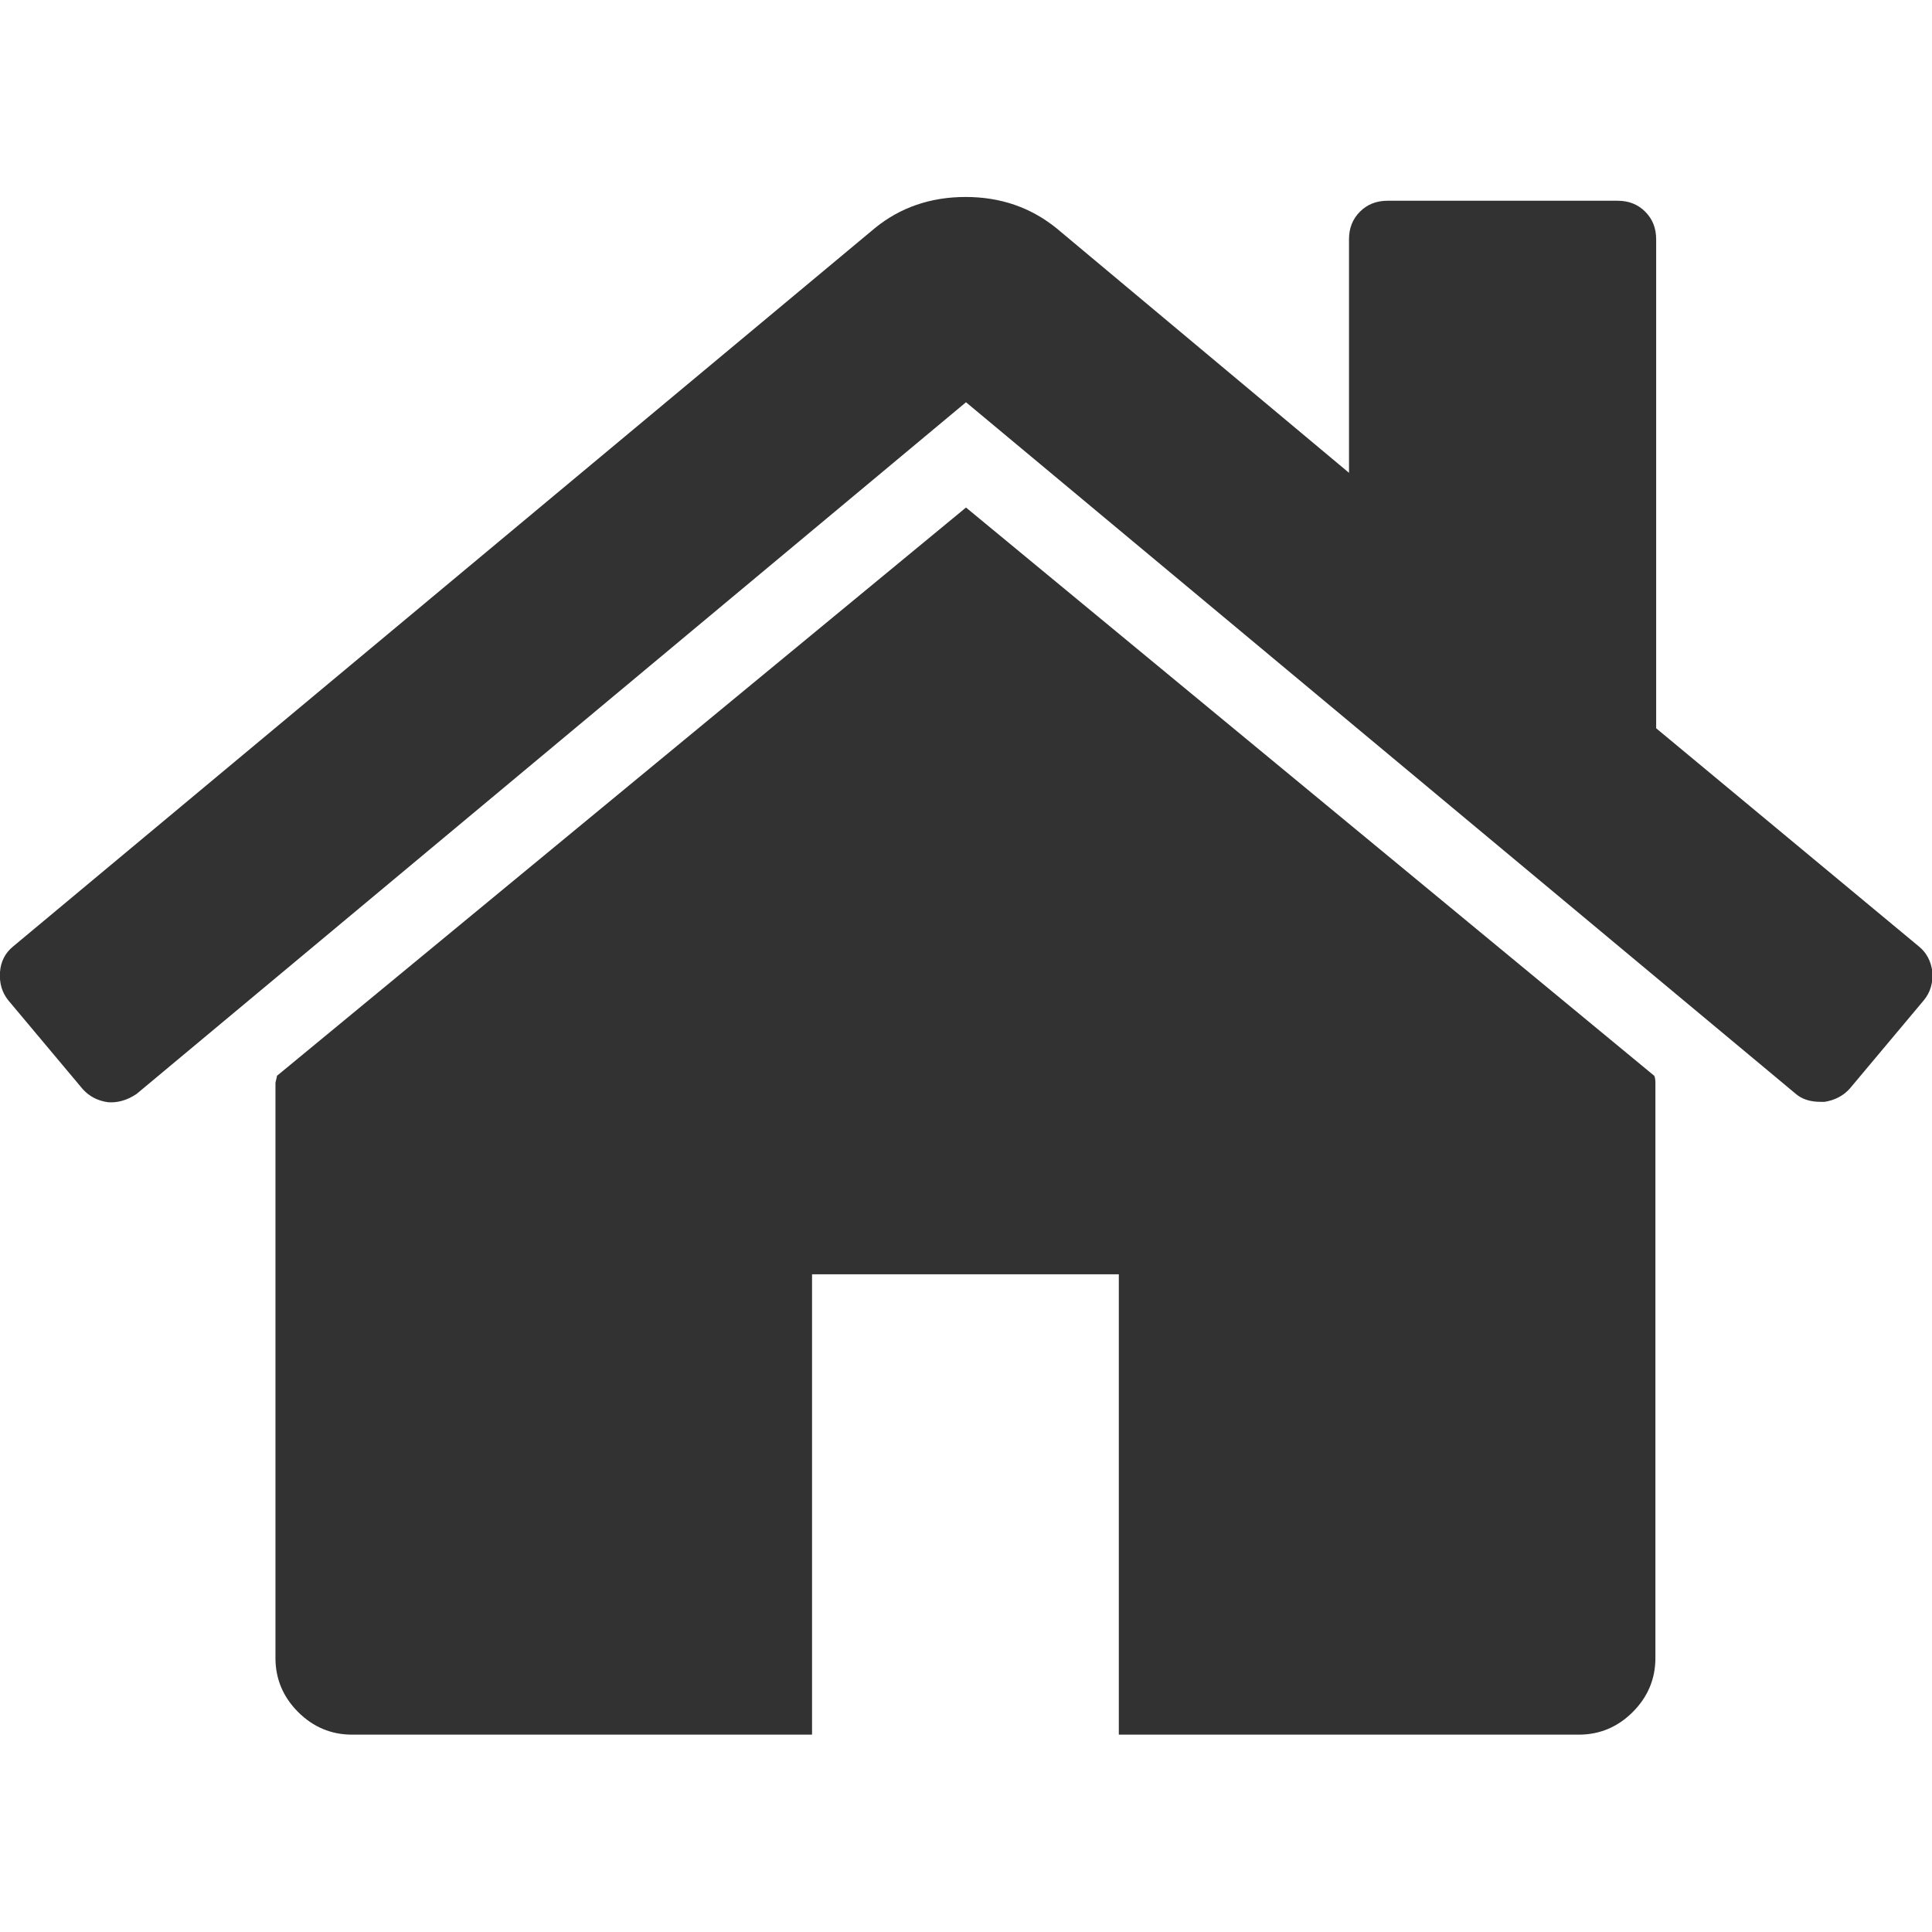
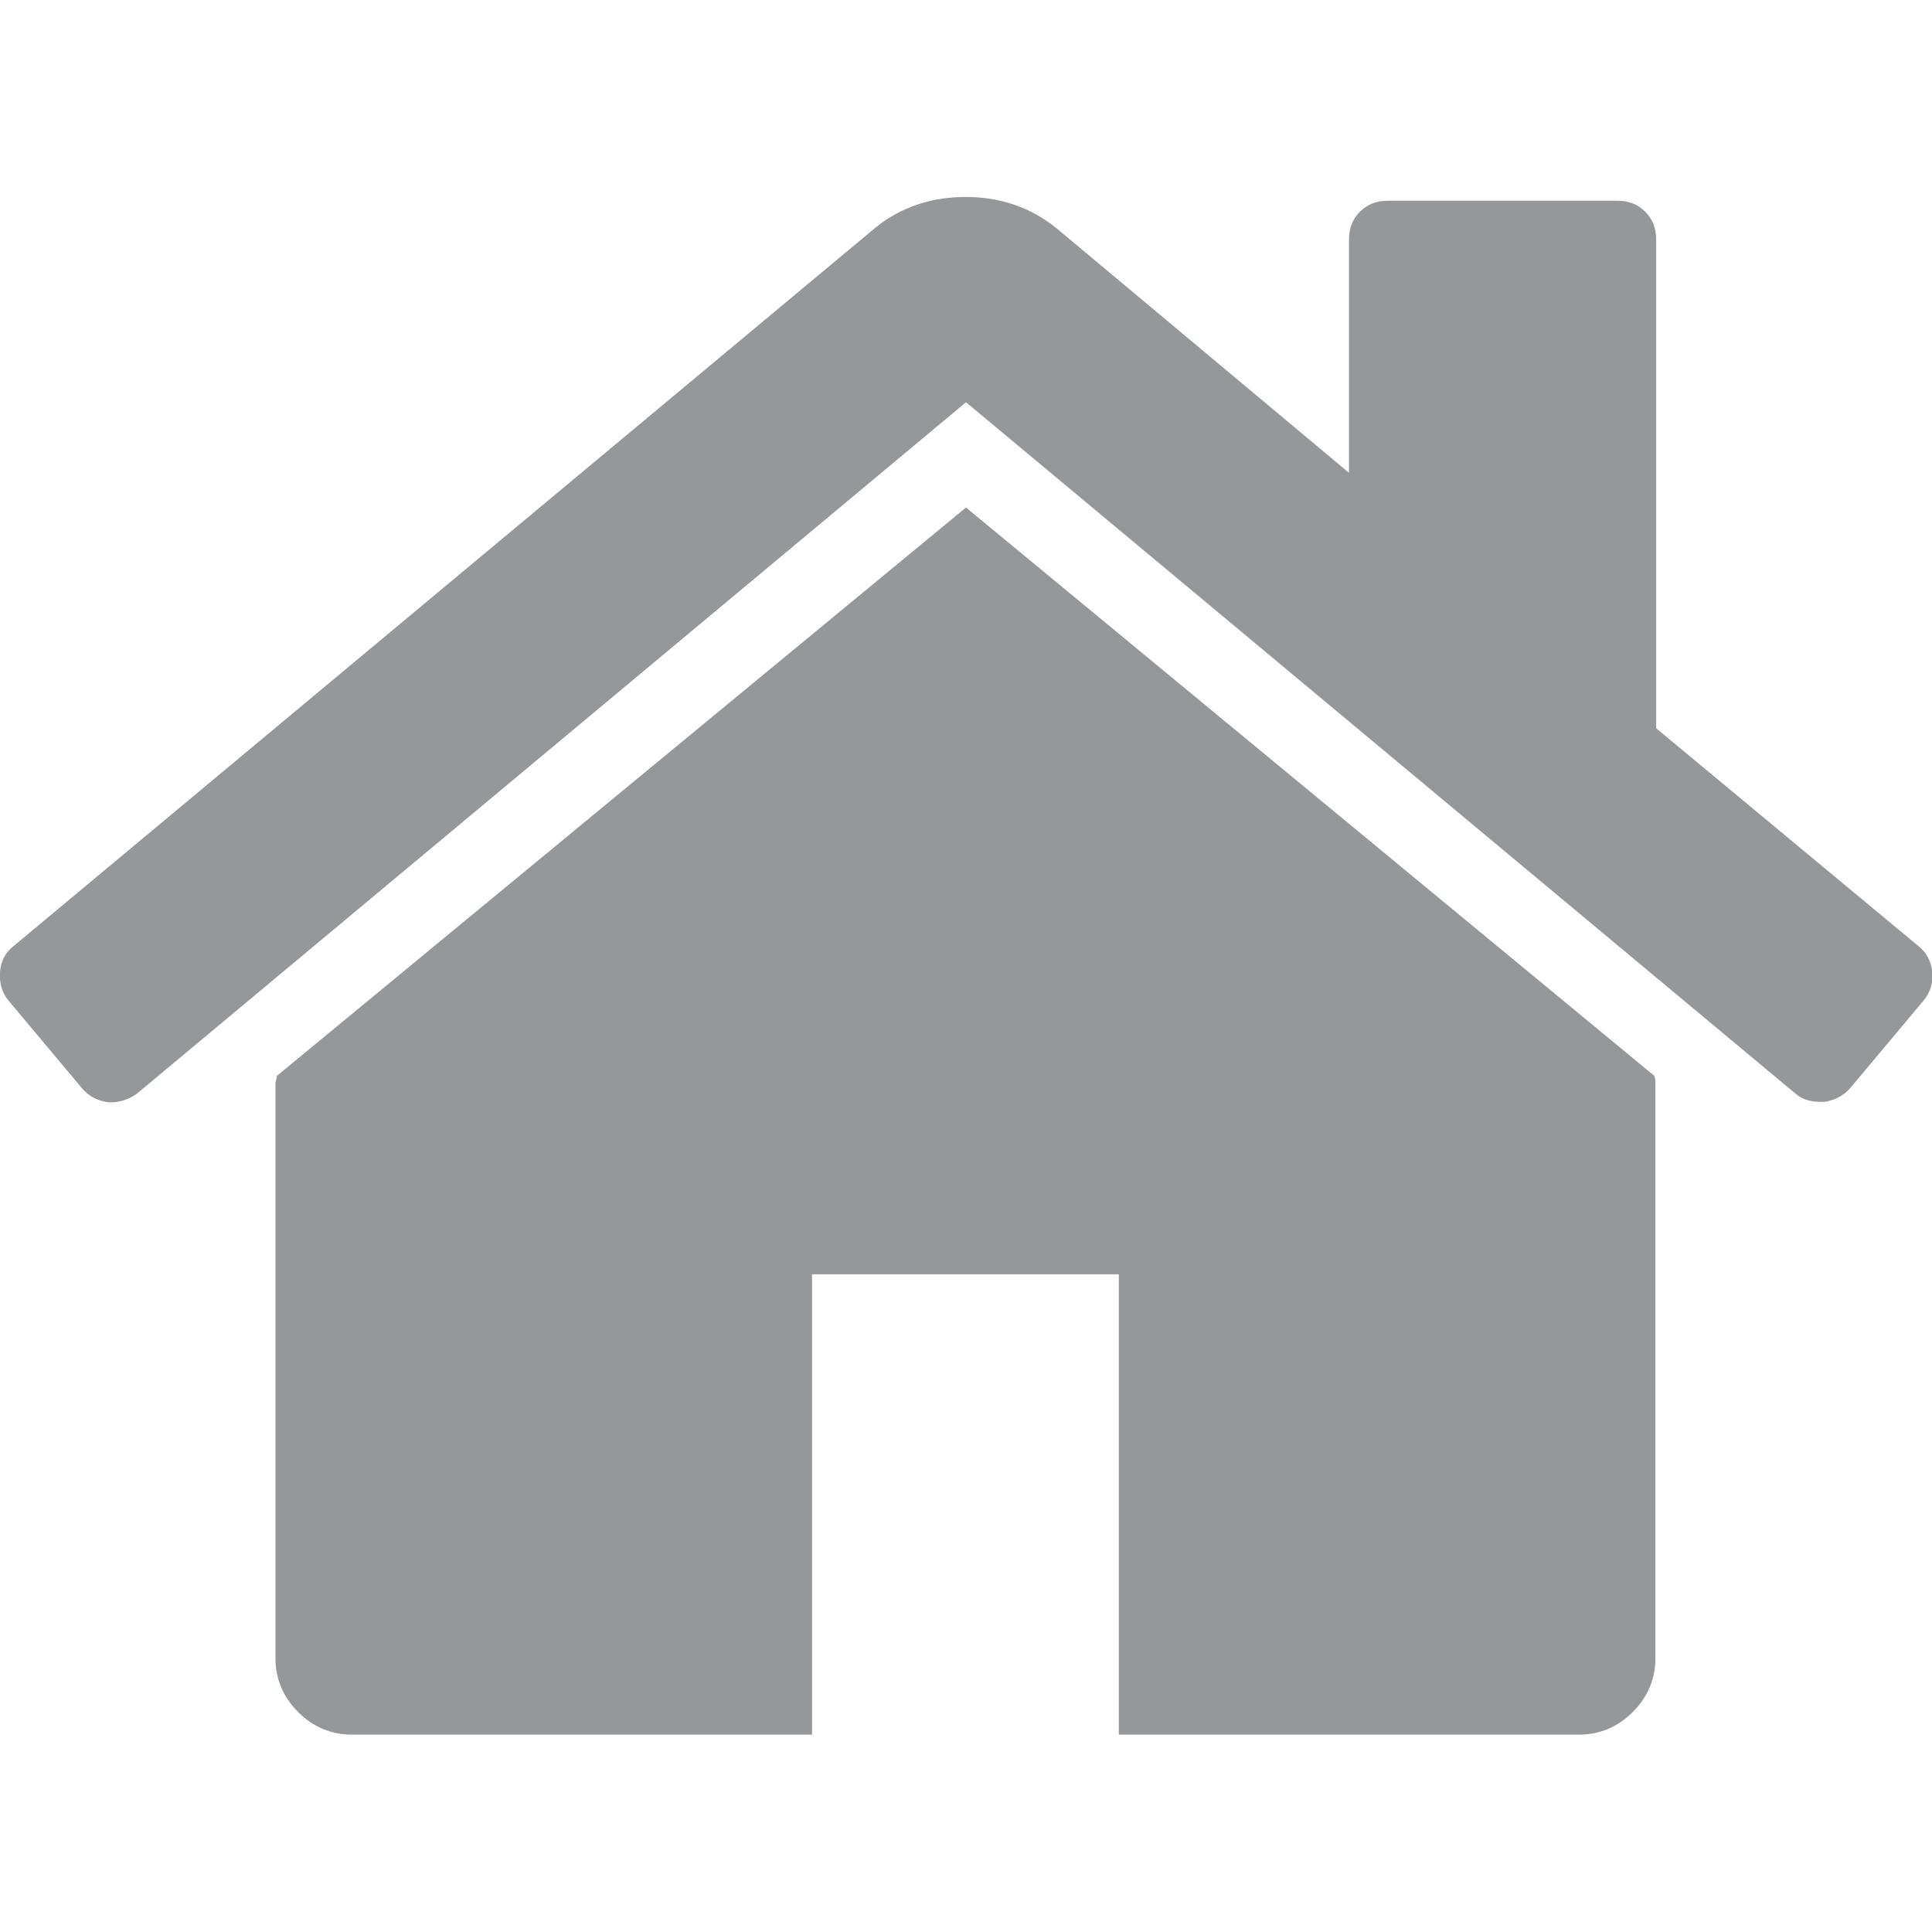
<svg xmlns="http://www.w3.org/2000/svg" version="1.1" id="Capa_1" x="0px" y="0px" viewBox="0 0 512 512" style="enable-background:new 0 0 512 512;" xml:space="preserve">
  <style type="text/css">
- 	.st0{fill:#323232;}
+ 	.st0{fill:#95989A;}
</style>
  <g>
    <g>
      <path class="st0" d="M256,134.5L73.4,285.1c0,0.2-0.1,0.5-0.2,1c-0.1,0.4-0.2,0.7-0.2,0.9v152.4c0,5.5,2,10.3,6,14.3    c4,4,8.8,6,14.3,6h121.9v-122h81.3v122h121.9c5.5,0,10.3-2,14.3-6c4-4,6-8.8,6-14.3V287c0-0.8-0.1-1.5-0.3-1.9L256,134.5z" />
      <path class="st0" d="M508.5,250.8L438.9,193V63.4c0-3-1-5.4-2.9-7.3c-1.9-1.9-4.3-2.9-7.3-2.9h-61c-3,0-5.4,1-7.3,2.9    c-1.9,1.9-2.9,4.3-2.9,7.3v61.9l-77.5-64.8c-6.8-5.5-14.8-8.3-24.1-8.3c-9.3,0-17.4,2.8-24.1,8.3L3.5,250.8    c-2.1,1.7-3.3,4-3.5,6.8c-0.2,2.9,0.5,5.4,2.2,7.5l19.7,23.5c1.7,1.9,3.9,3.1,6.7,3.5c2.5,0.2,5.1-0.5,7.6-2.2L256,106.6    l219.8,183.2c1.7,1.5,3.9,2.2,6.7,2.2h1c2.7-0.4,5-1.6,6.7-3.5l19.7-23.5c1.7-2.1,2.4-4.6,2.2-7.5    C511.7,254.7,510.6,252.5,508.5,250.8z" />
    </g>
  </g>
</svg>
